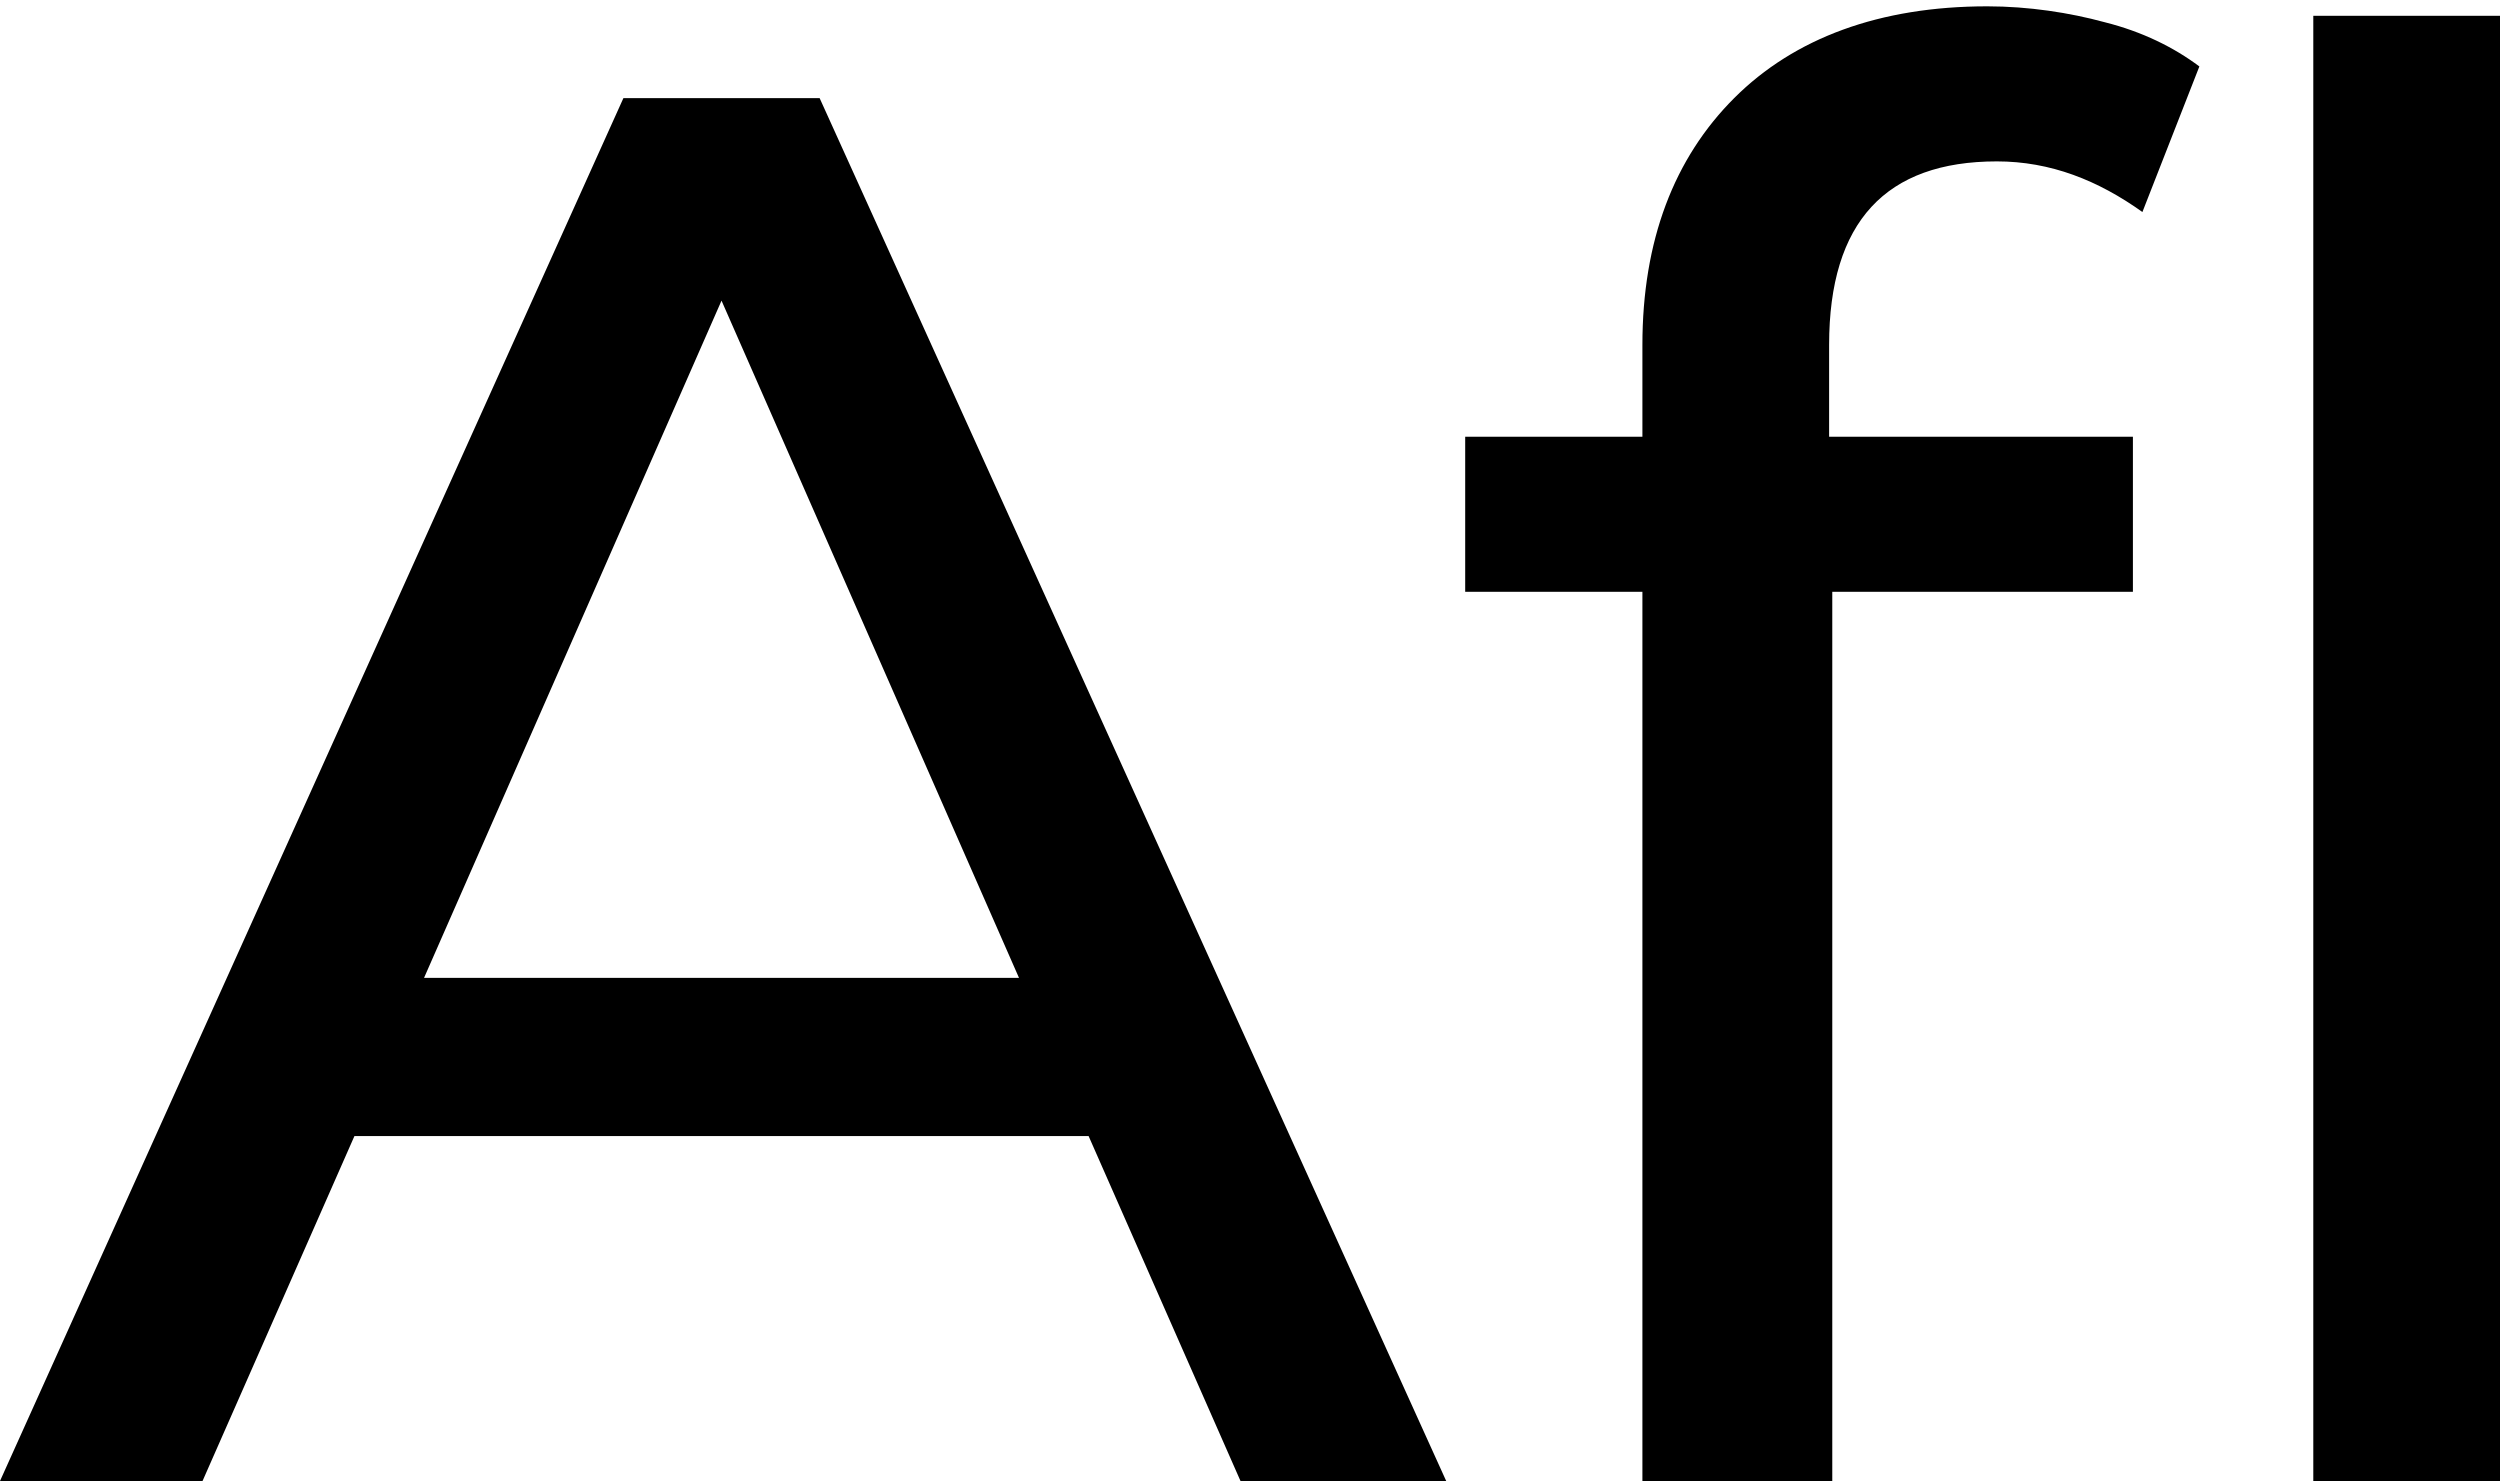
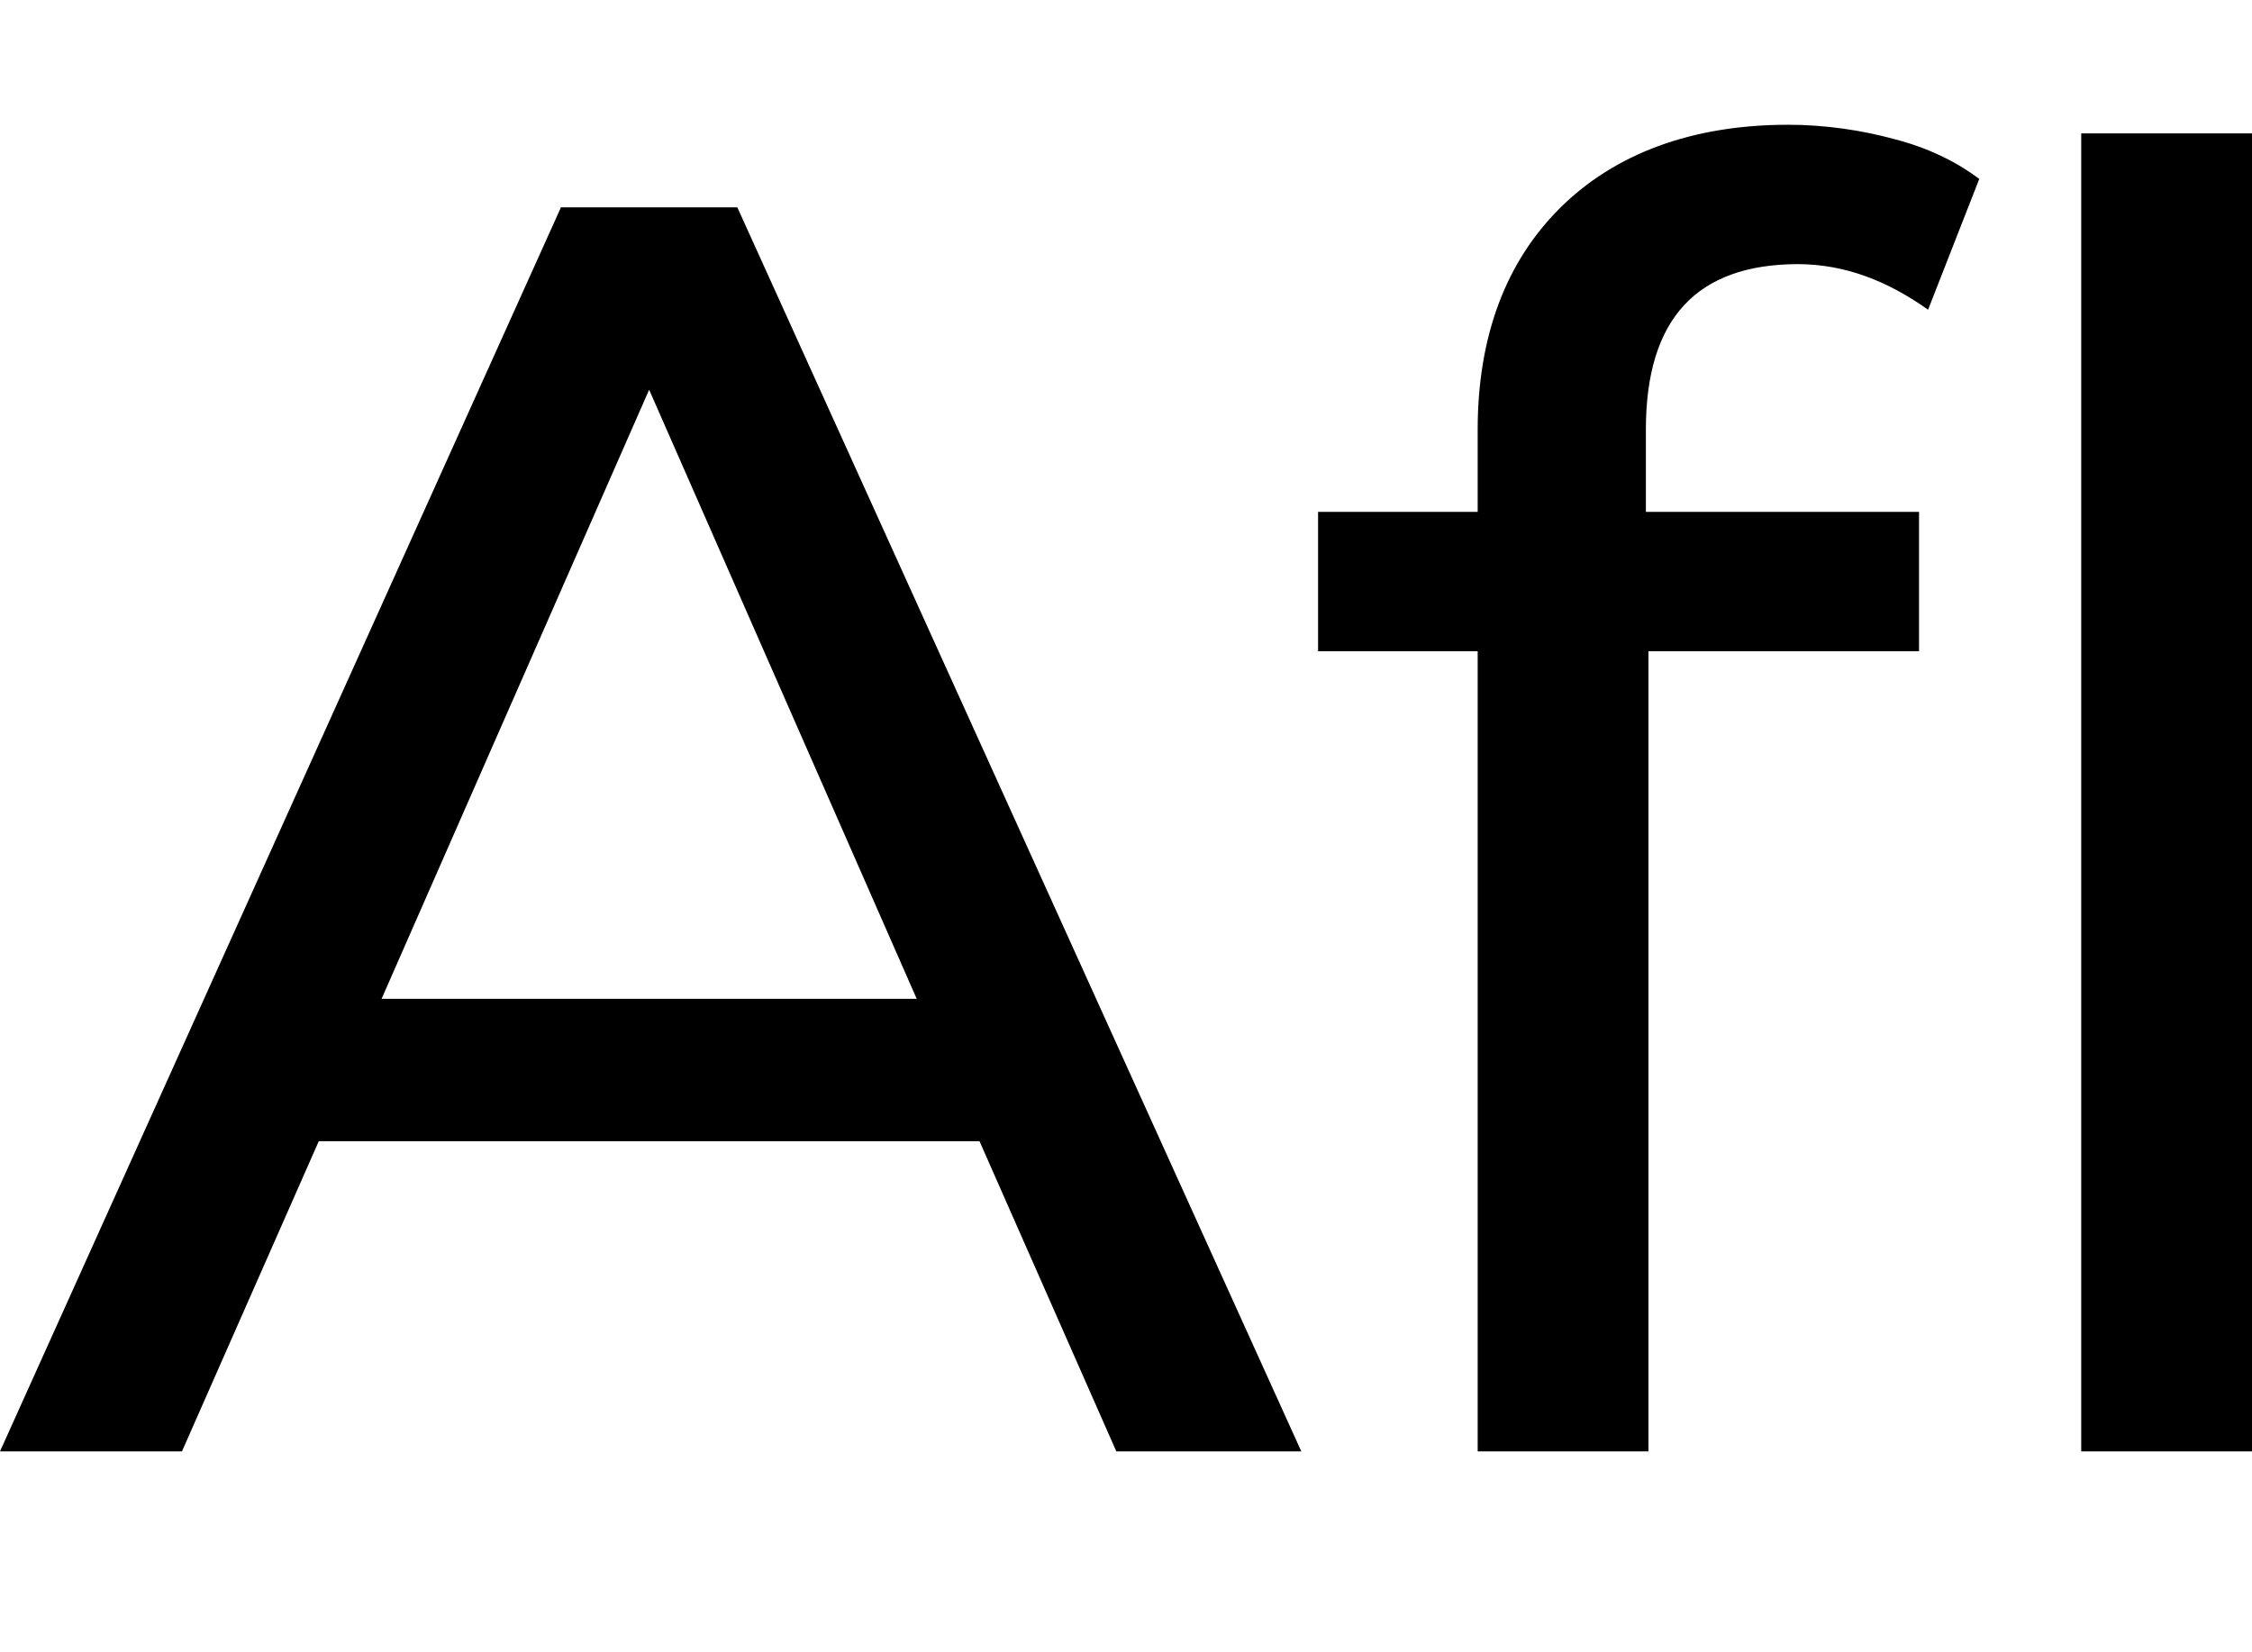
- <svg xmlns="http://www.w3.org/2000/svg" version="1.1" id="Capa_1" x="0px" y="0px" viewBox="0 0 79 46.8" style="enable-background:new 0 0 79 46.8;" xml:space="preserve">
-   <path d="M34.4,35.9H11.2L6.4,46.8h-6.4L19.7,3.1h6.2l19.8,43.7h-6.5L34.4,35.9z M32.2,30.9L22.8,9.5l-9.4,21.4H32.2z M57.8,10.9v2.9  h9.6v4.9h-9.5v28.1h-6V18.7h-5.6v-4.9h5.6v-2.9c0-3.3,1-5.9,2.9-7.8c1.9-1.9,4.6-2.9,8-2.9c1.3,0,2.6,0.2,3.7,0.5  c1.2,0.3,2.2,0.8,3,1.4l-1.8,4.6c-1.4-1-2.9-1.6-4.6-1.6C59.6,5.1,57.8,7,57.8,10.9z M73.1,0.5h6v46.3h-6V0.5z" />
+ <svg xmlns="http://www.w3.org/2000/svg" version="1.1" id="Capa_1" x="0px" y="0px" viewBox="0 0 523.5 384" style="enable-background:new 0 0 523.5 384;" xml:space="preserve">
+   <path d="M227.7,265.3H74.1l-31.8,72.1H0L130.4,48.2h41l131.1,289.2h-43L227.7,265.3z M213.1,232.2L150.9,90.6L88.7,232.2H213.1z   M382.6,99.9V119h63.5v32.4h-62.9v186h-39.7v-186h-37.1V119h37.1V99.9c0-21.8,6.6-39.1,19.2-51.6S393.2,29,415.7,29  c8.6,0,17.2,1.3,24.5,3.3c7.9,2,14.6,5.3,19.9,9.3l-11.9,30.4c-9.3-6.6-19.2-10.6-30.4-10.6C394.5,61.5,382.6,74,382.6,99.9z   M483.8,31h39.7v306.4h-39.7V31z" />
</svg>
